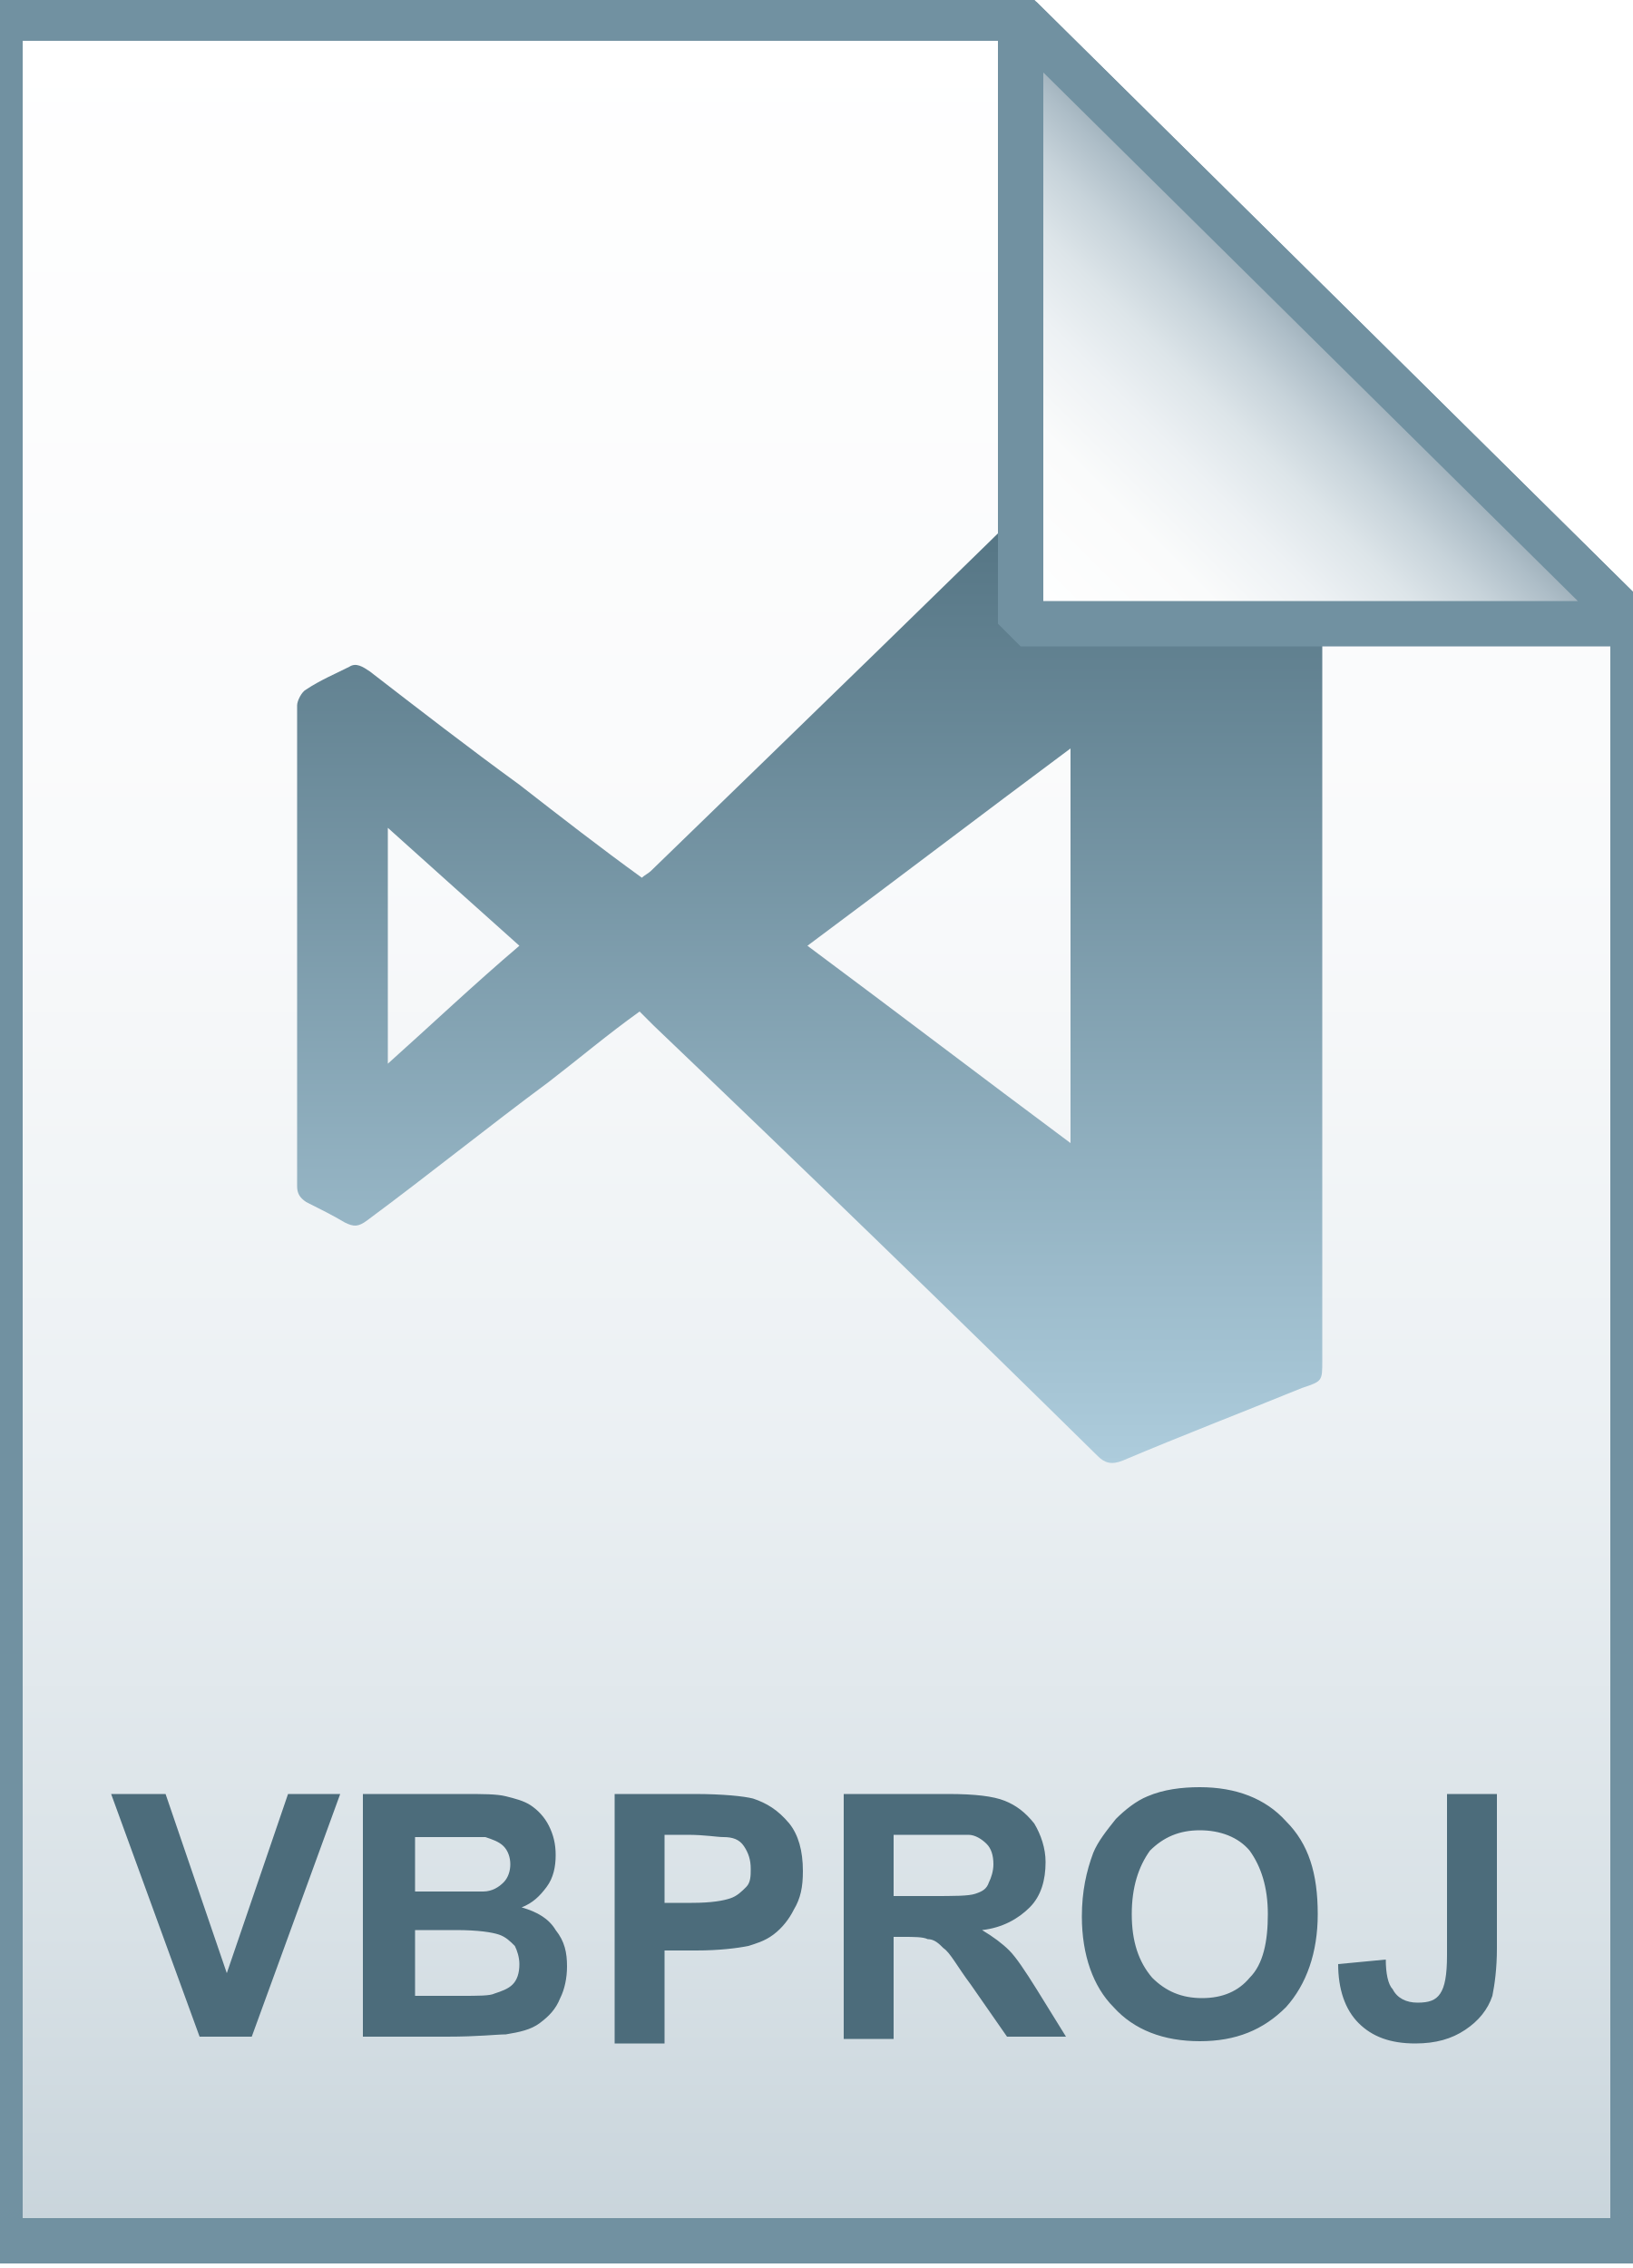
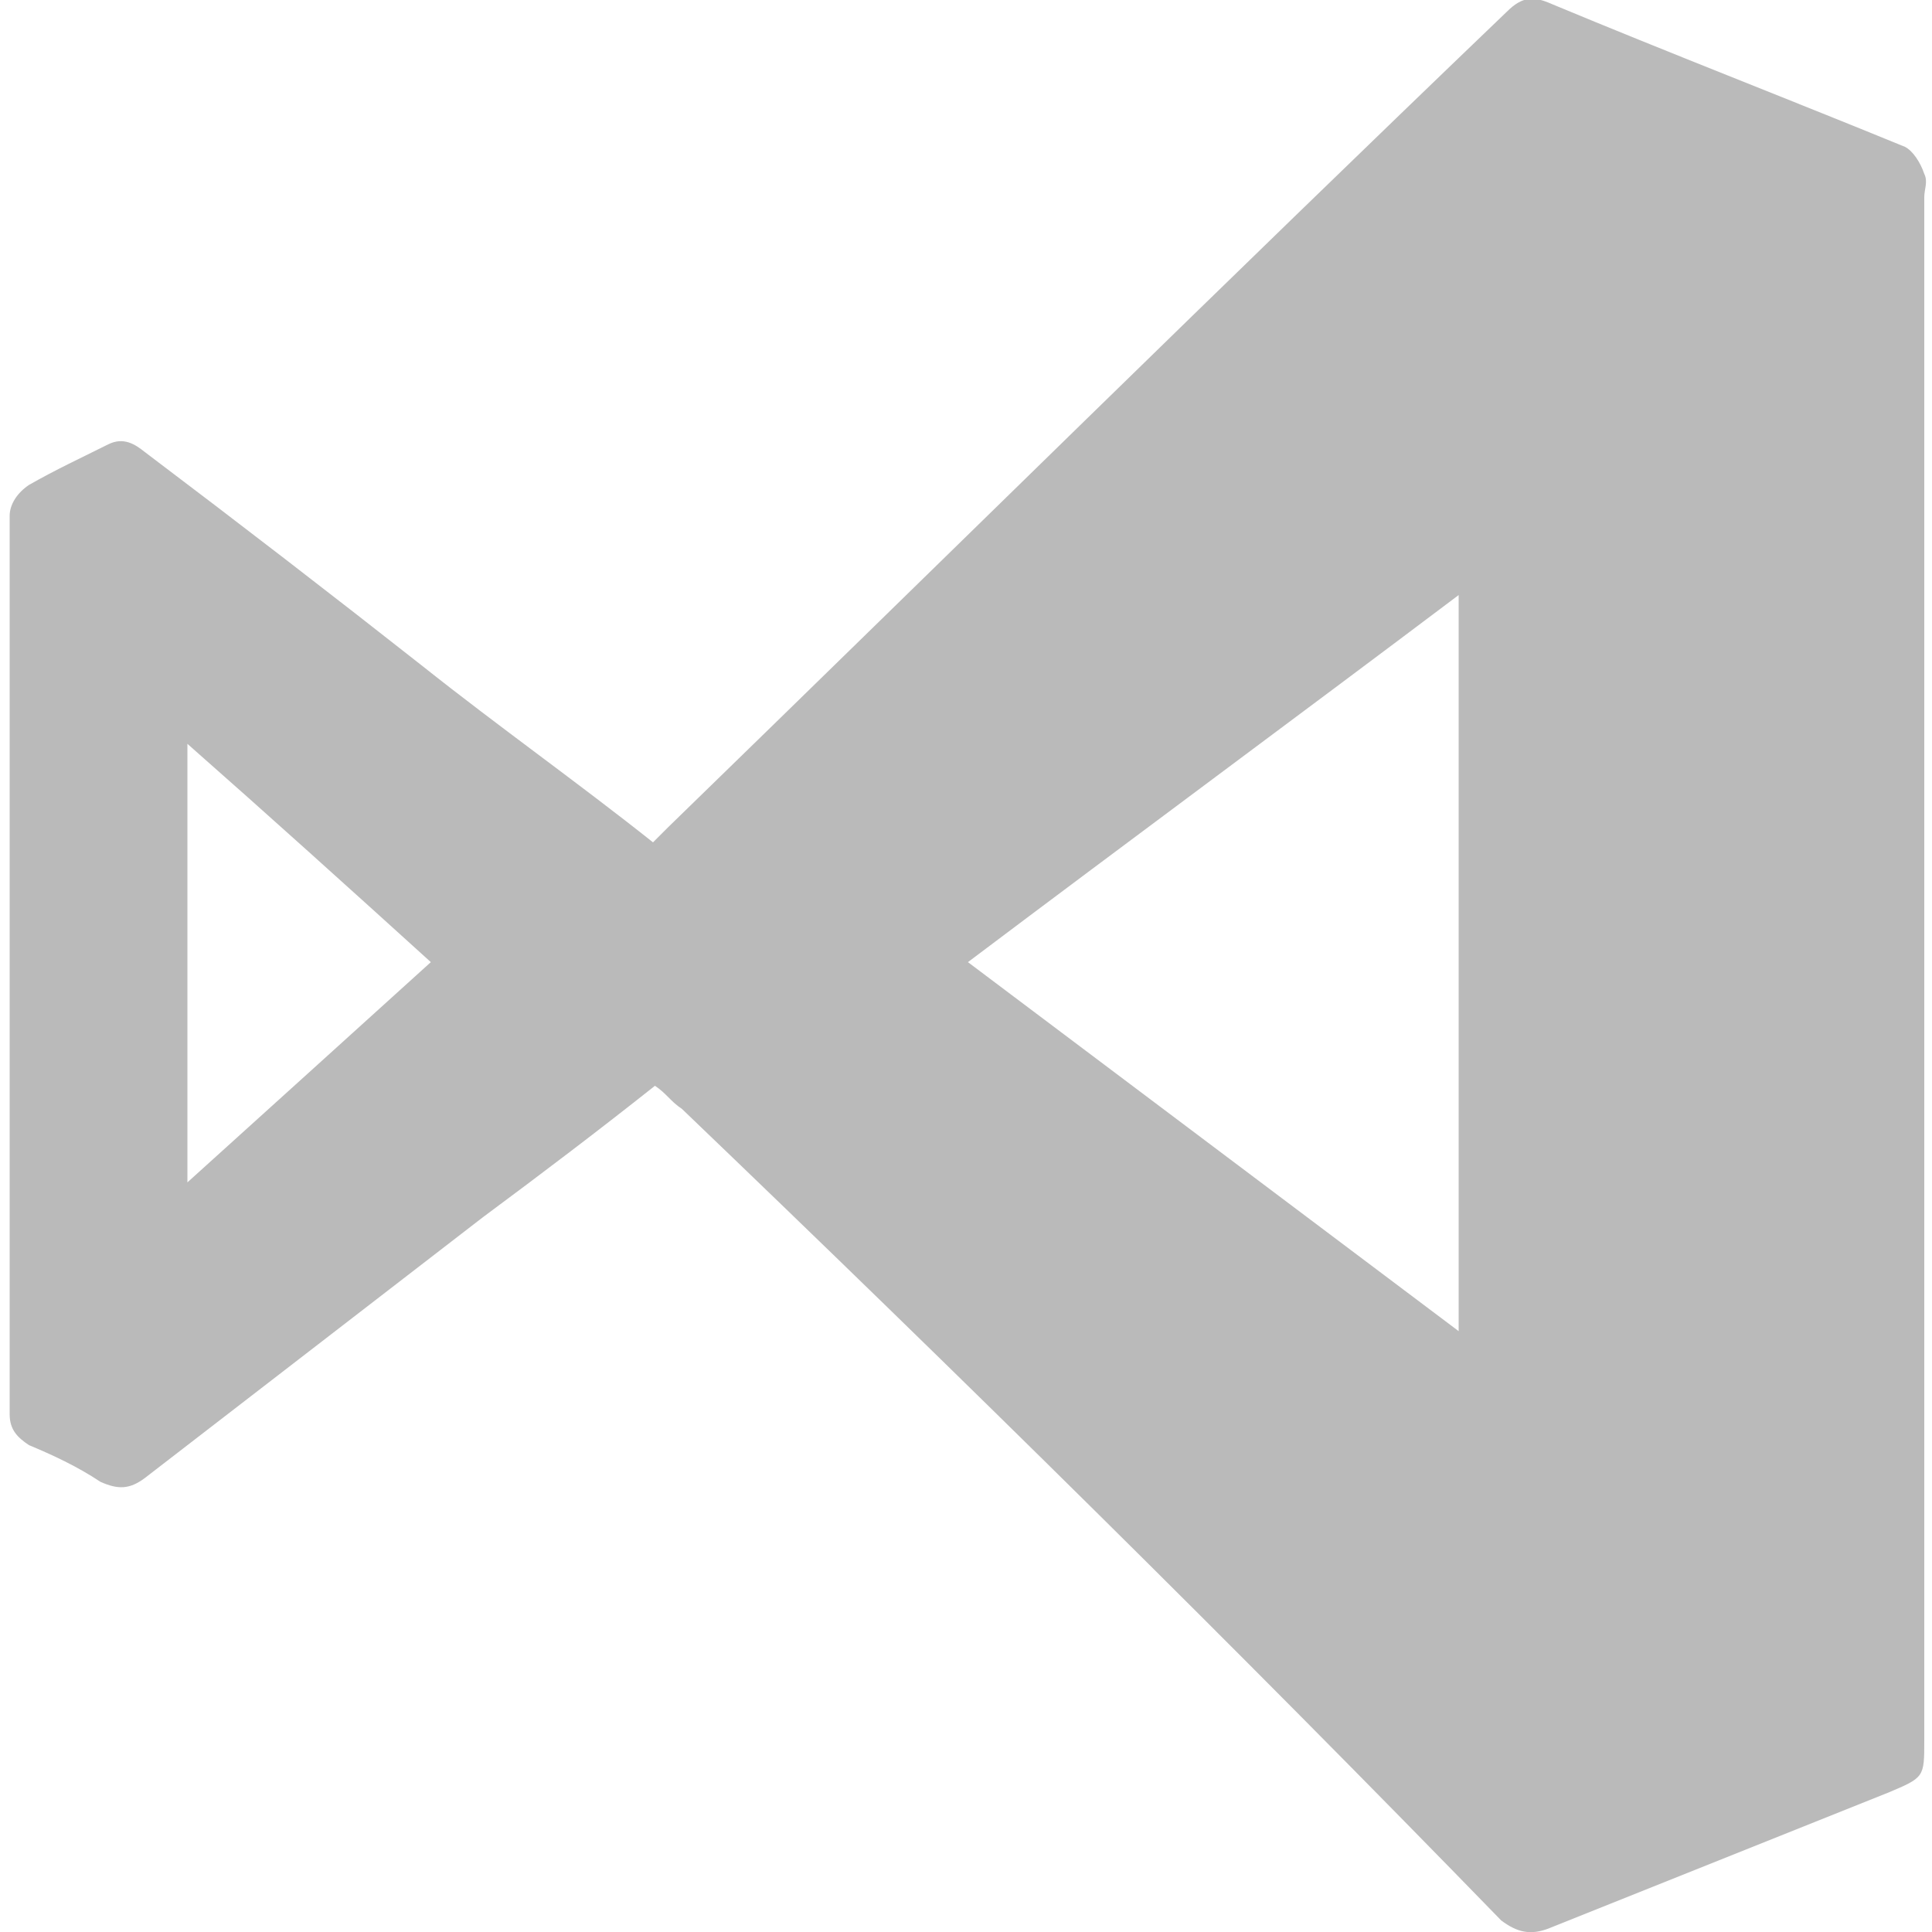
- <svg xmlns="http://www.w3.org/2000/svg" viewBox="0 0 72 100">
-   <linearGradient id="a" gradientUnits="userSpaceOnUse" x1="36" y1="2.265" x2="36" y2="100.25" gradientTransform="matrix(1 0 0 -1 0 101)">
-     <stop offset="0" stop-color="#c8d4db" />
-     <stop offset=".139" stop-color="#d8e1e6" />
-     <stop offset=".359" stop-color="#ebf0f3" />
-     <stop offset=".617" stop-color="#f9fafb" />
-     <stop offset="1" stop-color="#fff" />
-   </linearGradient>
-   <path d="M45 .8l27 26.7v71.3H0V.8h45z" fill="url(#a)" />
-   <path d="M45 .8l27 26.7v71.3H0V.8h45z" fill-opacity="0" stroke="#7191a1" stroke-width="2" />
-   <path d="M8.8 89.8L4.9 79.1h2.4L10 87l2.7-7.9H15l-3.9 10.7H8.8zm7.3-10.7h4.3c.9 0 1.5 0 1.9.1.4.1.8.2 1.1.4s.6.5.8.9c.2.4.3.8.3 1.3s-.1 1-.4 1.4c-.3.4-.6.7-1.1.9.7.2 1.2.5 1.5 1 .4.5.5 1 .5 1.6 0 .5-.1 1-.3 1.4-.2.5-.5.8-.9 1.1-.4.3-.9.4-1.5.5-.4 0-1.2.1-2.6.1H16V79.1zm2.2 1.8v2.5h3c.4 0 .7-.2.9-.4.2-.2.3-.5.3-.8 0-.3-.1-.6-.3-.8-.2-.2-.5-.3-.8-.4h-3.1zm0 4.2V88h2c.8 0 1.3 0 1.5-.1.3-.1.6-.2.8-.4.2-.2.3-.5.3-.9 0-.3-.1-.6-.2-.8-.2-.2-.4-.4-.7-.5-.3-.1-.9-.2-1.9-.2h-1.8zm8.8 4.7V79.1h3.5c1.3 0 2.2.1 2.6.2.6.2 1.1.5 1.6 1.1.4.5.6 1.2.6 2.1 0 .7-.1 1.2-.4 1.7-.2.4-.5.8-.9 1.1-.4.3-.8.4-1.1.5-.5.1-1.3.2-2.3.2h-1.4v4.1h-2.2zm2.2-8.9v3h1.2c.9 0 1.4-.1 1.7-.2.3-.1.5-.3.7-.5.2-.2.2-.5.2-.8 0-.4-.1-.7-.3-1s-.5-.4-.9-.4c-.3 0-.8-.1-1.6-.1h-1zm7.9 8.9V79.1h4.6c1.2 0 2 .1 2.5.3.5.2.9.5 1.3 1 .3.5.5 1.1.5 1.7 0 .8-.2 1.5-.7 2-.5.5-1.2.9-2.1 1 .5.3.9.6 1.2.9.3.3.7.9 1.2 1.7l1.3 2.1h-2.6l-1.6-2.3c-.6-.8-.9-1.4-1.2-1.6-.2-.2-.4-.4-.7-.4-.2-.1-.6-.1-1.1-.1h-.4v4.5h-2.2zm2.2-6.2H41c1.1 0 1.7 0 2-.1s.5-.2.6-.5c.1-.2.2-.5.2-.8 0-.4-.1-.7-.3-.9-.2-.2-.5-.4-.8-.4h-3.3v2.7zm8.3.9c0-1.1.2-2 .5-2.8.2-.5.6-1 1-1.5.4-.4.9-.8 1.4-1 .7-.3 1.5-.4 2.3-.4 1.6 0 2.9.5 3.8 1.5 1 1 1.4 2.3 1.4 4.1 0 1.7-.5 3.1-1.4 4.1-1 1-2.2 1.5-3.8 1.5-1.6 0-2.9-.5-3.8-1.5-.9-.9-1.4-2.3-1.4-4zm2.2-.1c0 1.2.3 2.1.9 2.8.6.6 1.3.9 2.2.9s1.6-.3 2.1-.9c.6-.6.8-1.6.8-2.8 0-1.2-.3-2.1-.8-2.8-.5-.6-1.3-.9-2.2-.9-.9 0-1.6.3-2.2.9-.5.7-.8 1.6-.8 2.8zm13.9-5.3H66v6.8c0 .9-.1 1.6-.2 2.1-.2.6-.6 1.1-1.2 1.5-.6.4-1.3.6-2.2.6-1.1 0-1.9-.3-2.5-.9-.6-.6-.9-1.5-.9-2.6l2.1-.2c0 .6.1 1.1.3 1.3.2.4.6.6 1.1.6.5 0 .8-.1 1-.4.2-.3.3-.8.3-1.7v-7.1z" fill="#4c6c7b" />
-   <linearGradient id="b" gradientUnits="userSpaceOnUse" x1="35.619" y1="64.5" x2="35.619" y2="18.906">
-     <stop offset="0" stop-color="#adccdc" />
-     <stop offset="1" stop-color="#4c6c7b" />
-   </linearGradient>
-   <path d="M28.2 44.6c-1.4 1-2.7 2.1-4 3.1-2.7 2-5.3 4.1-8 6.1-.4.3-.6.3-1 .1-.5-.3-1.1-.6-1.7-.9-.3-.2-.4-.4-.4-.7V31.1c0-.2.2-.6.4-.7.6-.4 1.3-.7 1.9-1 .3-.2.6 0 .9.2 2.2 1.7 4.4 3.4 6.6 5 1.8 1.4 3.6 2.8 5.4 4.1.1-.1.3-.2.4-.3 6.6-6.4 13.2-12.8 19.7-19.2.3-.3.6-.4 1-.2 2.8 1.1 5.6 2.2 8.4 3.4.2.1.4.4.5.6.1.1 0 .3 0 .5V60c0 .9 0 .9-.9 1.2-2.7 1.1-5.3 2.1-7.9 3.2-.5.2-.8.1-1.1-.2-6.5-6.4-13-12.7-19.6-19l-.6-.6zm19 5.8V33c-3.9 2.9-7.7 5.8-11.6 8.7 3.9 2.9 7.7 5.8 11.6 8.7zm-24.3-8.7c-1.9-1.7-3.8-3.4-5.8-5.2v10.4c1.9-1.7 3.8-3.5 5.8-5.2z" fill="url(#b)" />
-   <linearGradient id="c" gradientUnits="userSpaceOnUse" x1="45.069" y1="73.457" x2="58.569" y2="86.957" gradientTransform="matrix(1 0 0 -1 0 101)">
-     <stop offset="0" stop-color="#fff" />
-     <stop offset=".35" stop-color="#fafbfb" />
-     <stop offset=".532" stop-color="#edf1f4" />
-     <stop offset=".675" stop-color="#dde5e9" />
-     <stop offset=".799" stop-color="#c7d3da" />
-     <stop offset=".908" stop-color="#adbdc7" />
-     <stop offset="1" stop-color="#92a5b0" />
-   </linearGradient>
-   <path d="M45 .8l27 26.7H45V.8z" fill="url(#c)" />
-   <path d="M45 .8l27 26.7H45V.8z" fill-opacity="0" stroke="#7191a1" stroke-width="2" stroke-linejoin="bevel" />
+ <svg xmlns="http://www.w3.org/2000/svg" viewBox="0 0 100 100">
+   <path d="M33.9 56.2C31 58.5 28.1 60.7 25 63L7.5 76.5c-.8.6-1.4.6-2.3.2-1.2-.8-2.5-1.4-3.7-1.9-.6-.4-1-.8-1-1.6V26.7c0-.6.4-1.2 1-1.6 1.4-.8 2.7-1.4 4.1-2.1.8-.4 1.4 0 1.9.4 4.9 3.7 9.7 7.4 14.4 11.1 3.9 3.1 8 6 11.9 9.1l.8-.8C49 28.8 63.4 14.6 78 .6c.8-.8 1.4-.8 2.3-.4 6 2.5 12.2 4.9 18.3 7.4.4.2.8.8 1 1.4.2.4 0 .8 0 1.2v79.9c0 1.9 0 1.9-1.9 2.7l-17.5 7c-1 .4-1.7.2-2.5-.4-13.8-14.2-28-28.2-42.4-42-.6-.4-.8-.8-1.4-1.2zm41.6 12.7V30.8c-8.5 6.4-16.9 12.6-25.4 19 8.5 6.4 16.9 12.7 25.4 19.1zM22.3 49.8c-4.3-3.9-8.4-7.6-12.6-11.3v22.7c4.2-3.8 8.3-7.5 12.6-11.4z" fill="#bababa" />
</svg>
